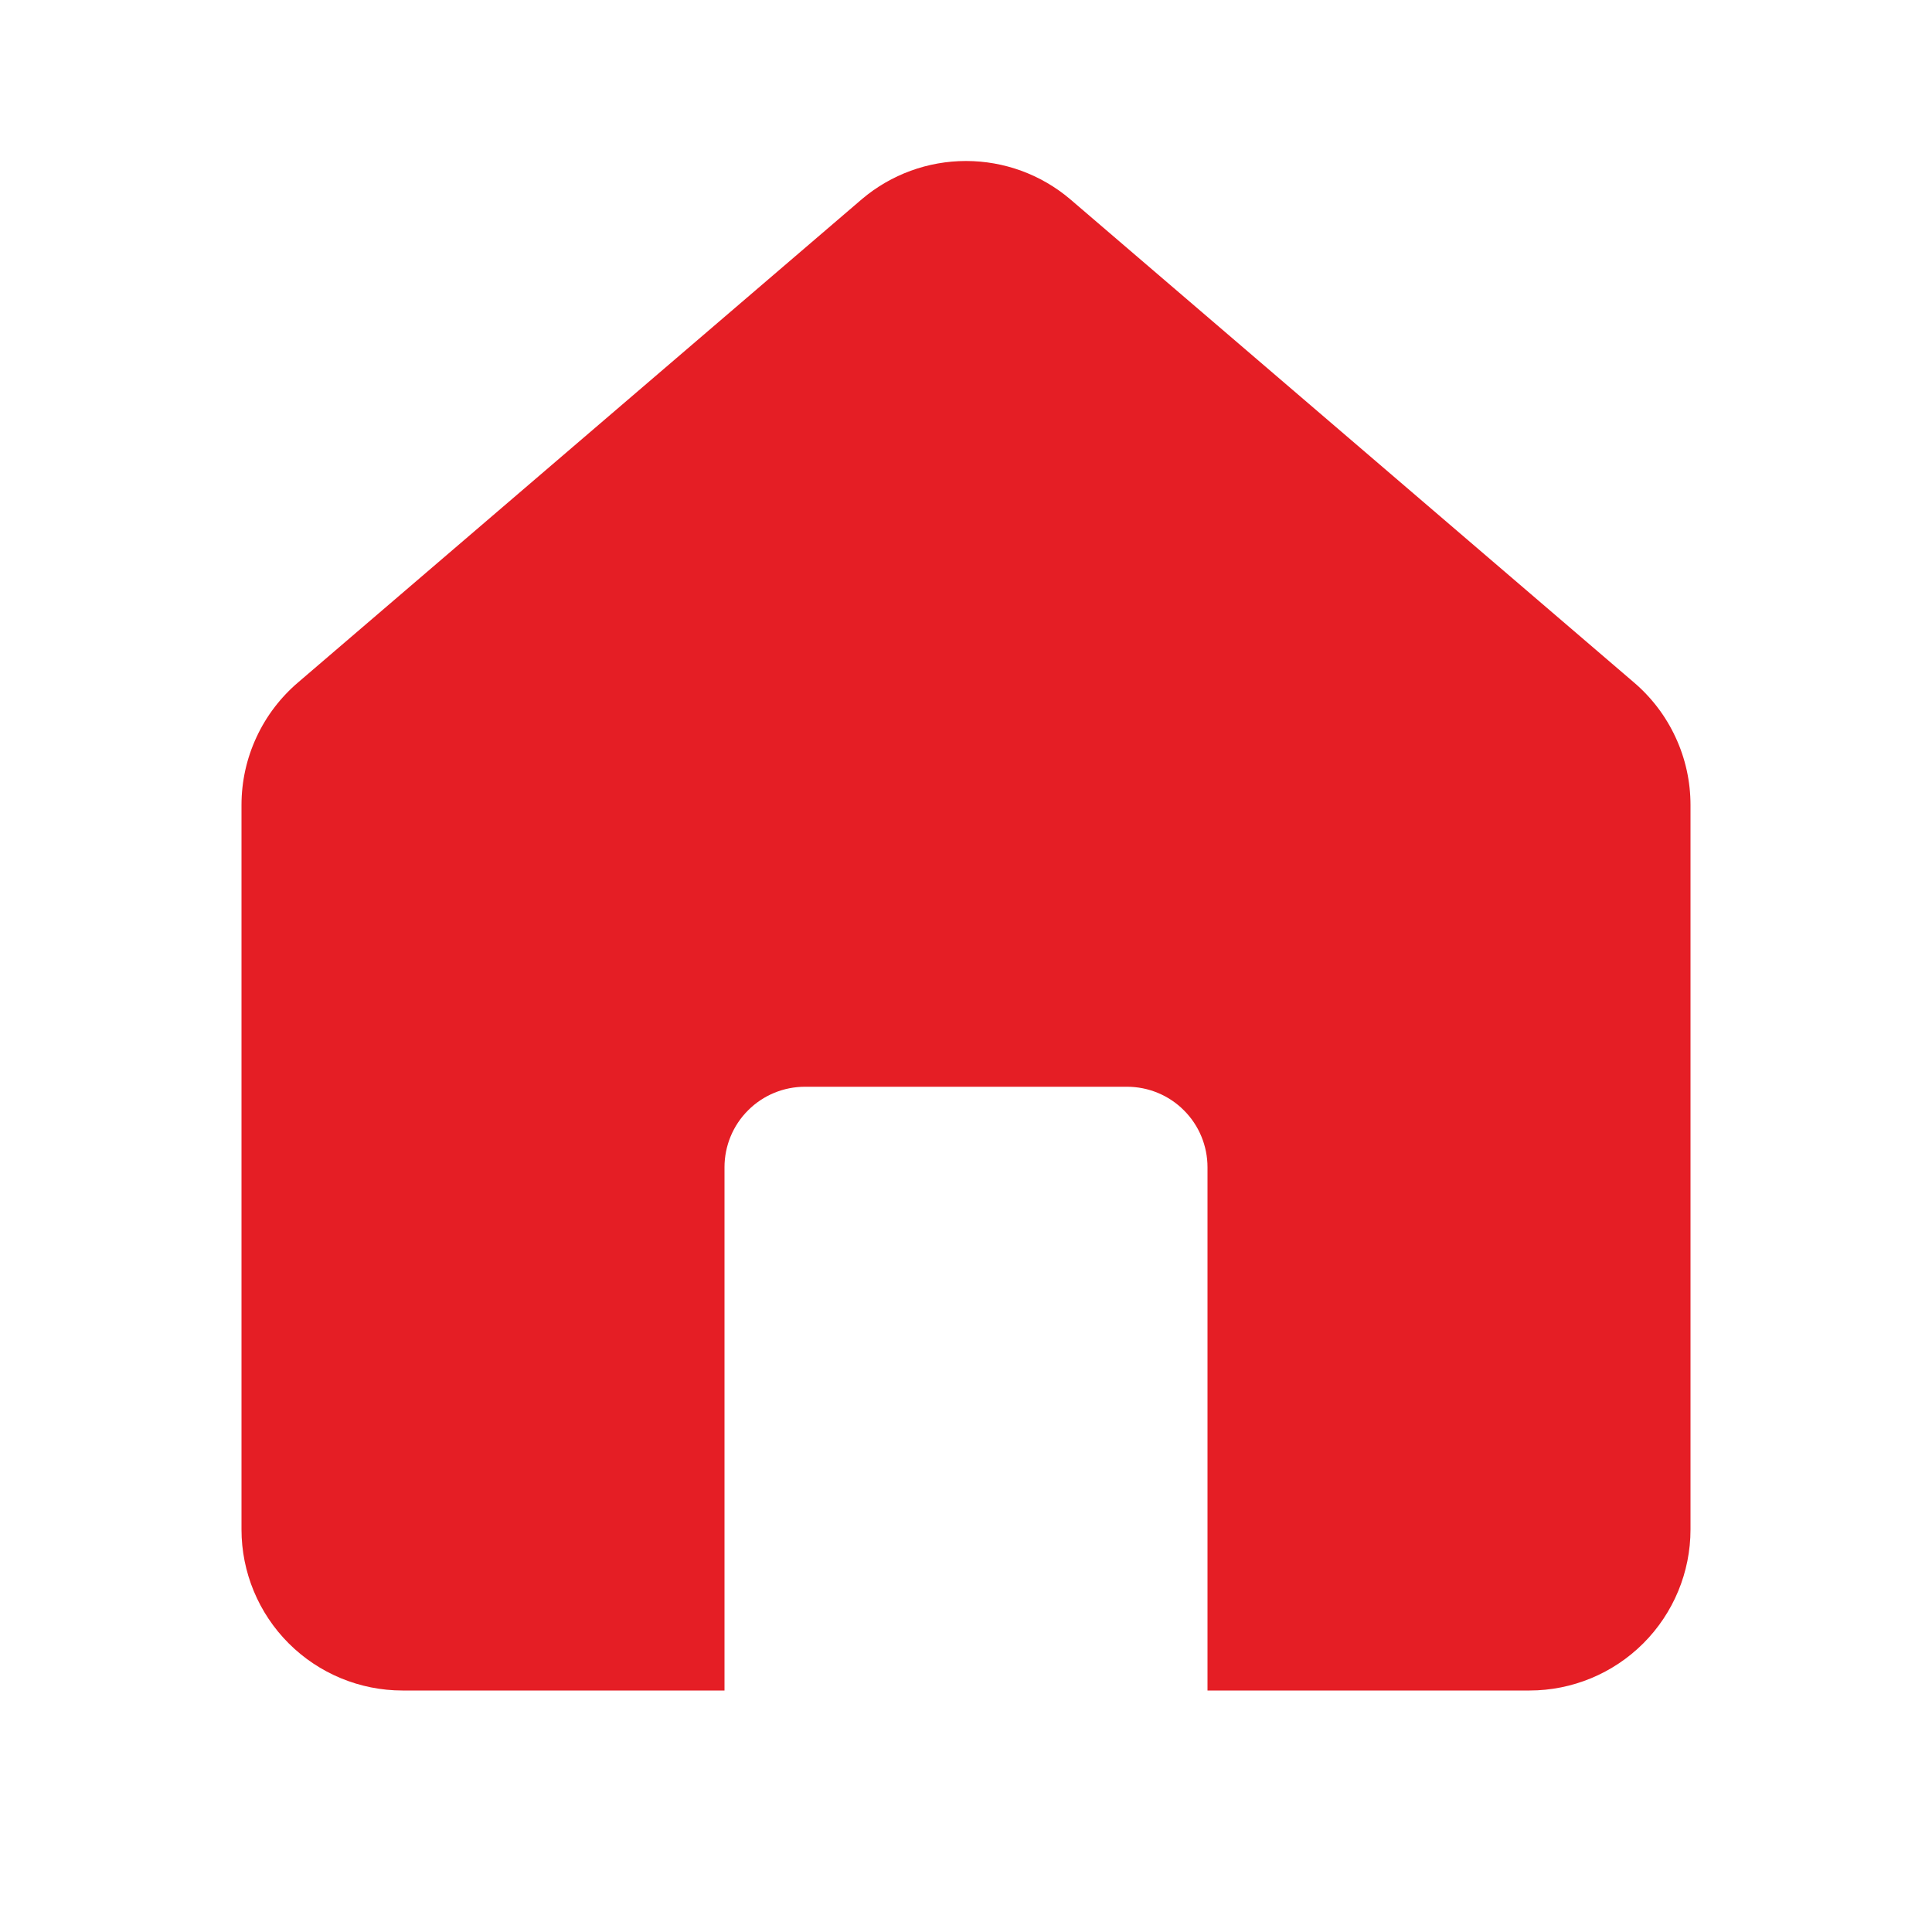
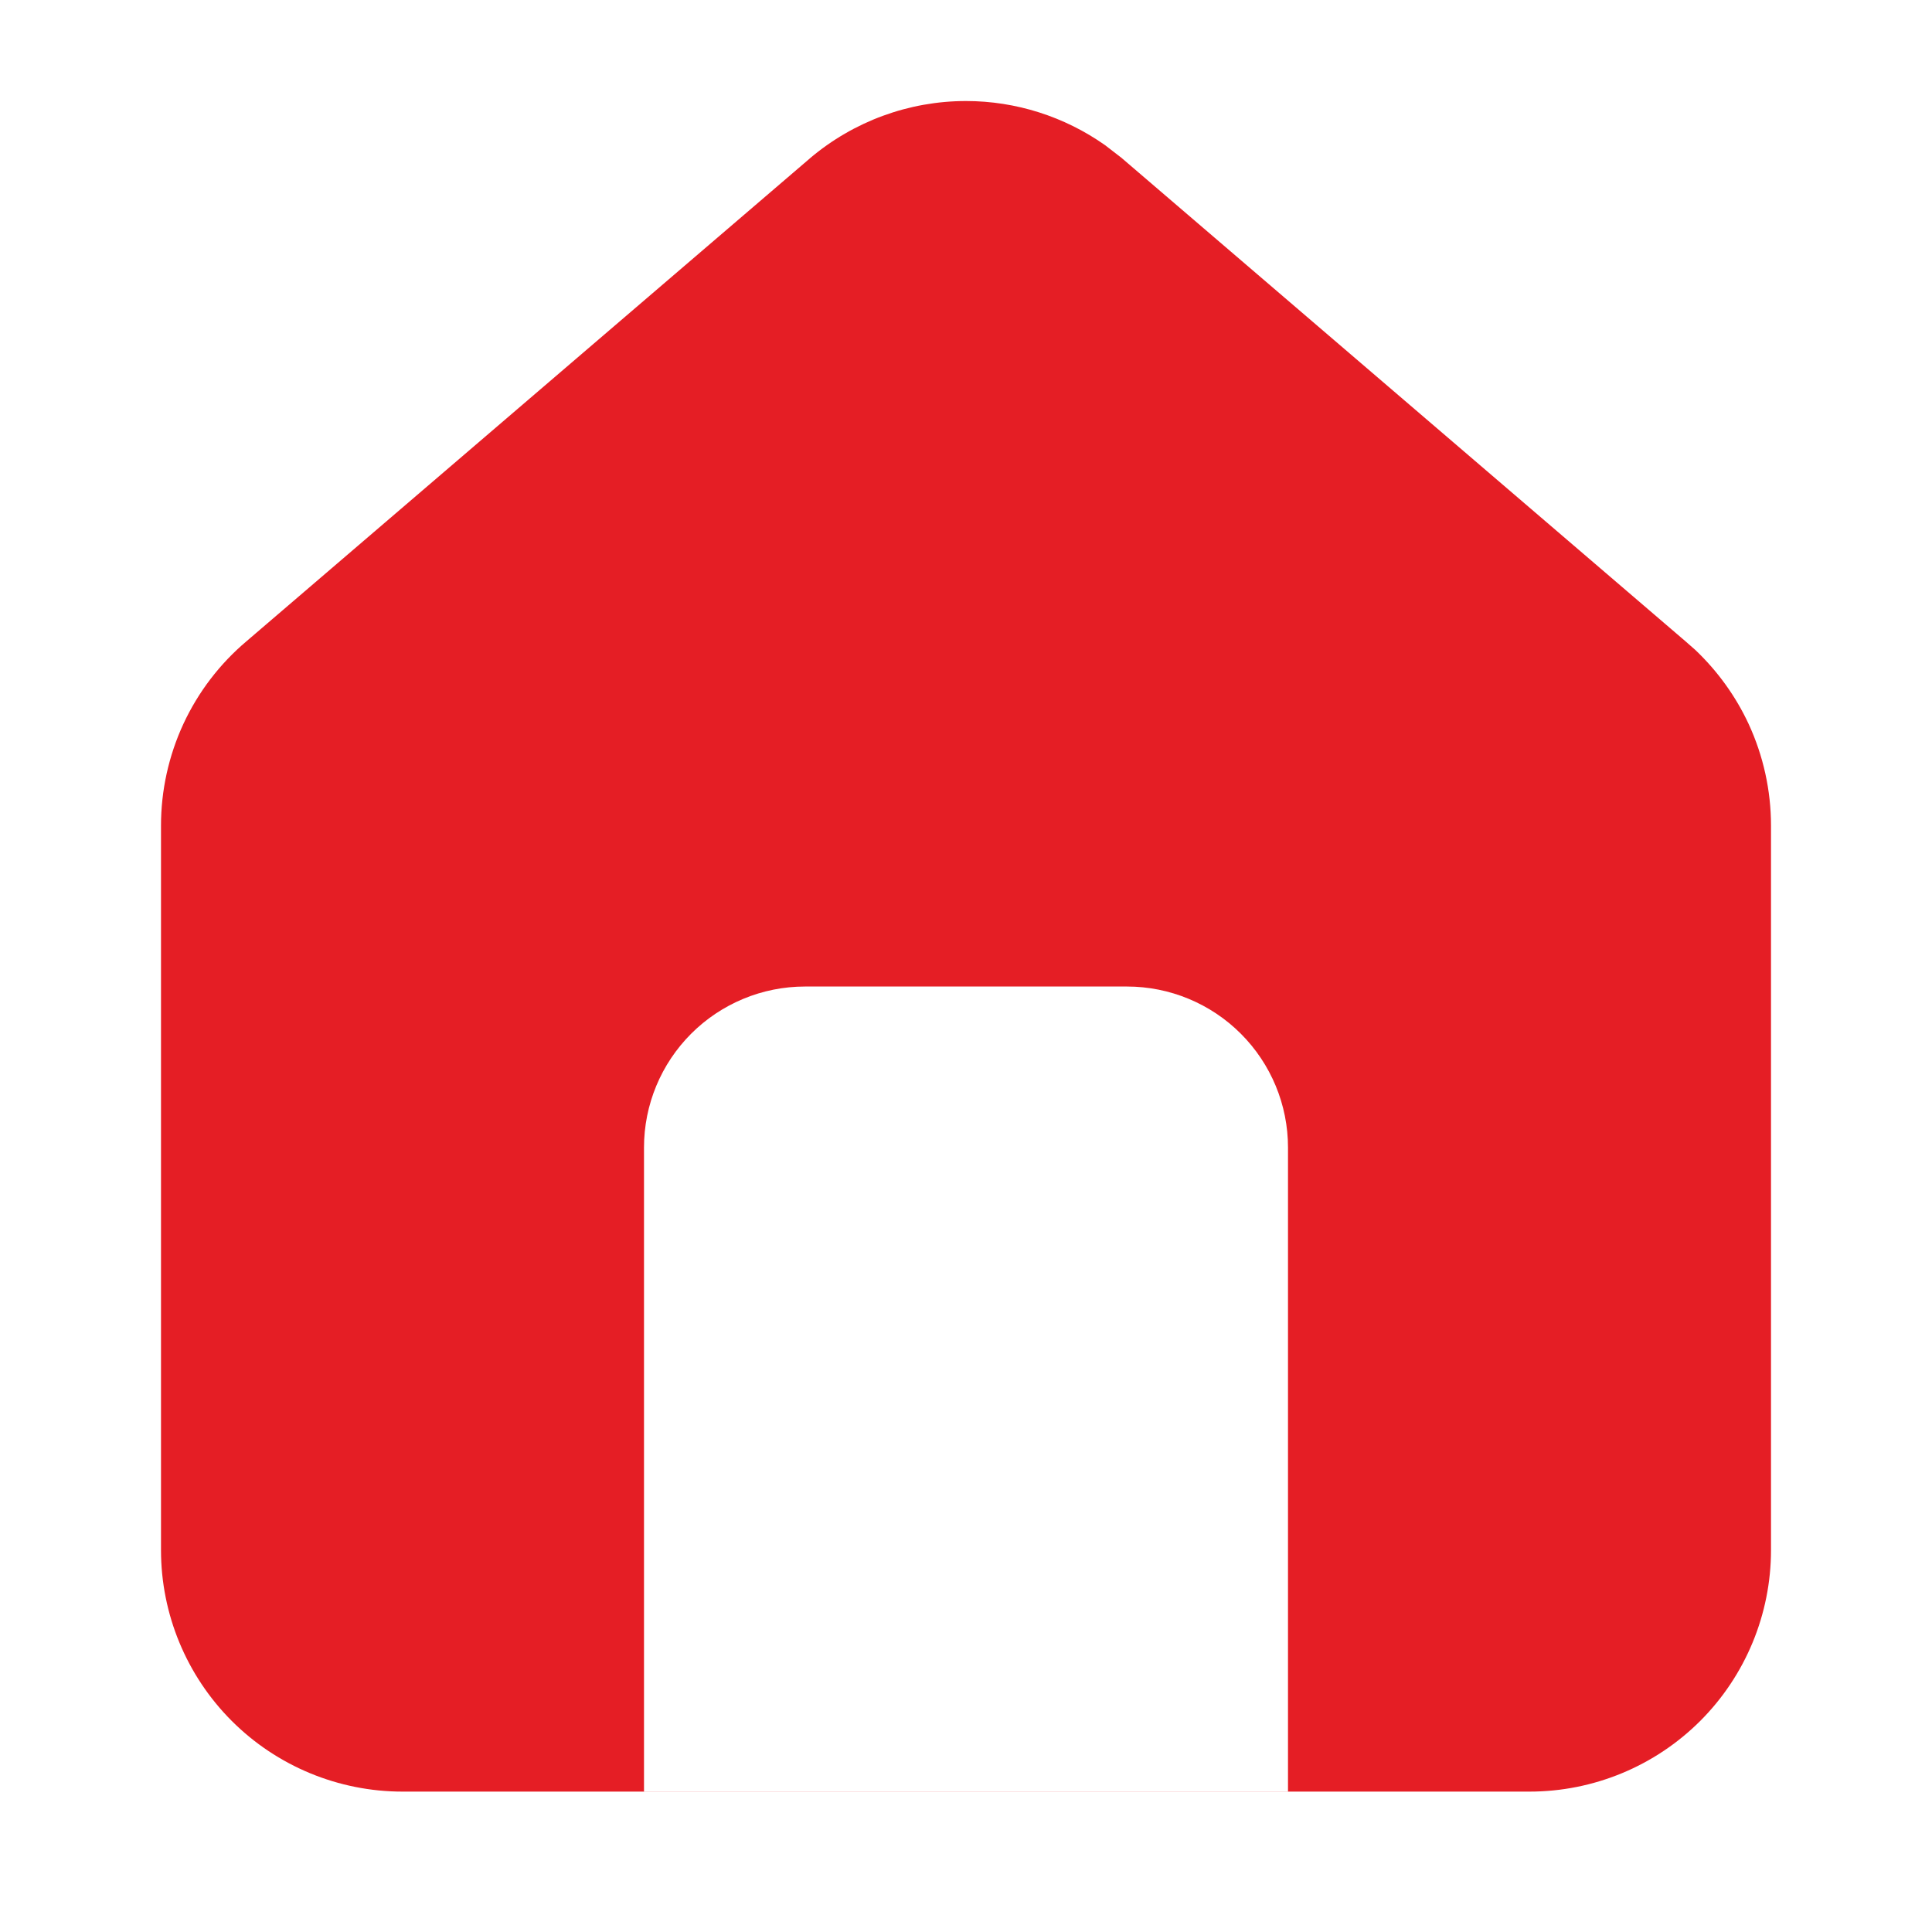
<svg xmlns="http://www.w3.org/2000/svg" width="24" height="24" viewBox="0 0 24 24" fill="none">
-   <path fill-rule="evenodd" clip-rule="evenodd" d="M12 2C11.527 2 11.07 2.167 10.709 2.472L3.709 8.472C3.487 8.66 3.308 8.894 3.186 9.158C3.063 9.422 3 9.709 3 10V19C3 19.53 3.211 20.039 3.586 20.414C3.961 20.789 4.47 21 5 21H19C19.53 21 20.039 20.789 20.414 20.414C20.789 20.039 21 19.53 21 19V10C21 9.709 20.937 9.422 20.814 9.158C20.692 8.894 20.513 8.66 20.291 8.472L13.291 2.472C12.93 2.167 12.473 2 12 2ZM9 14.5C9 14.235 9.105 13.98 9.293 13.793C9.48 13.605 9.735 13.5 10 13.5H14C14.265 13.5 14.52 13.605 14.707 13.793C14.895 13.98 15 14.235 15 14.5V21H9V14.5Z" fill="#E51E25" />
+   <path d="M12 1.255C12.62 1.255 13.223 1.448 13.727 1.803L13.937 1.965L13.941 1.969L20.936 7.965L21.059 8.073C21.335 8.335 21.561 8.647 21.722 8.993C21.905 9.389 22 9.82 22 10.256V19.256C22 20.051 21.684 20.815 21.121 21.378C20.558 21.94 19.795 22.256 19 22.256H5C4.205 22.256 3.441 21.94 2.879 21.378C2.316 20.815 2 20.051 2 19.256V10.256C2 9.82 2.095 9.389 2.278 8.993C2.462 8.597 2.73 8.246 3.063 7.965L10.059 1.969L10.063 1.965C10.605 1.507 11.291 1.255 12 1.255ZM10 12.255C9.47 12.255 8.961 12.466 8.586 12.841C8.211 13.216 8 13.724 8 14.255V22.255H16V14.255C16 13.724 15.789 13.216 15.414 12.841C15.039 12.466 14.53 12.255 14 12.255H10Z" fill="#E51E25" />
</svg>
